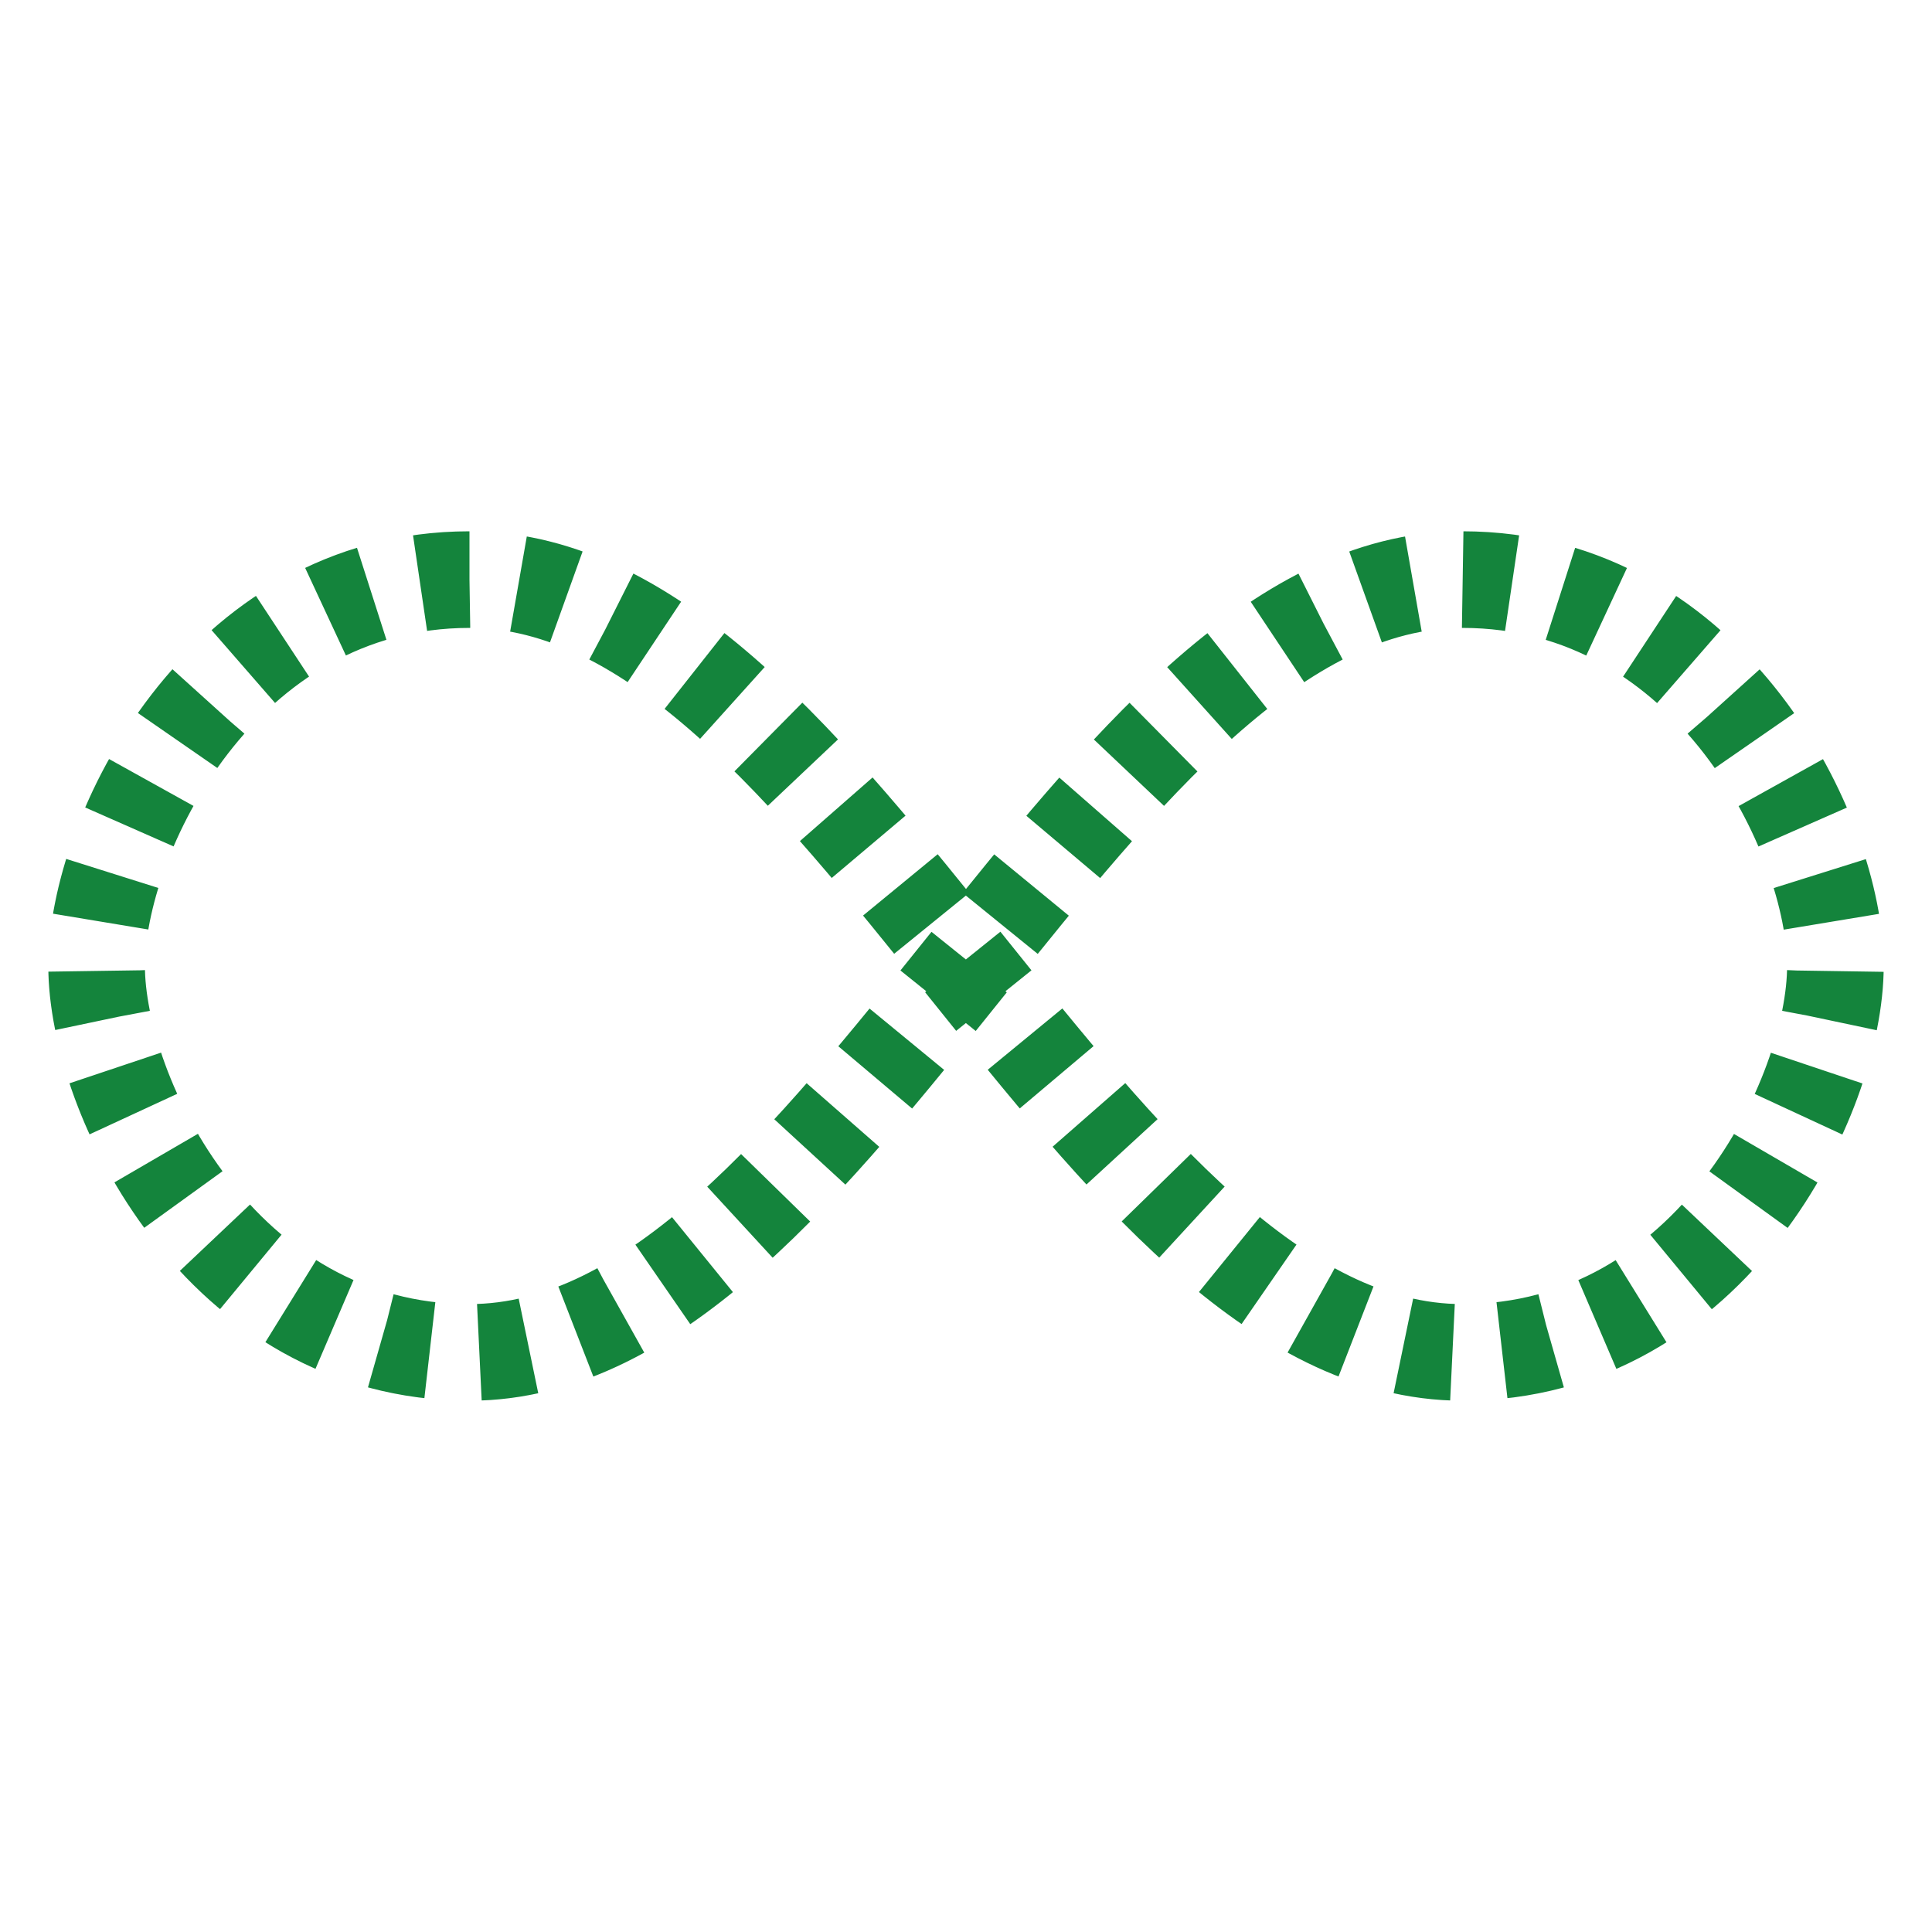
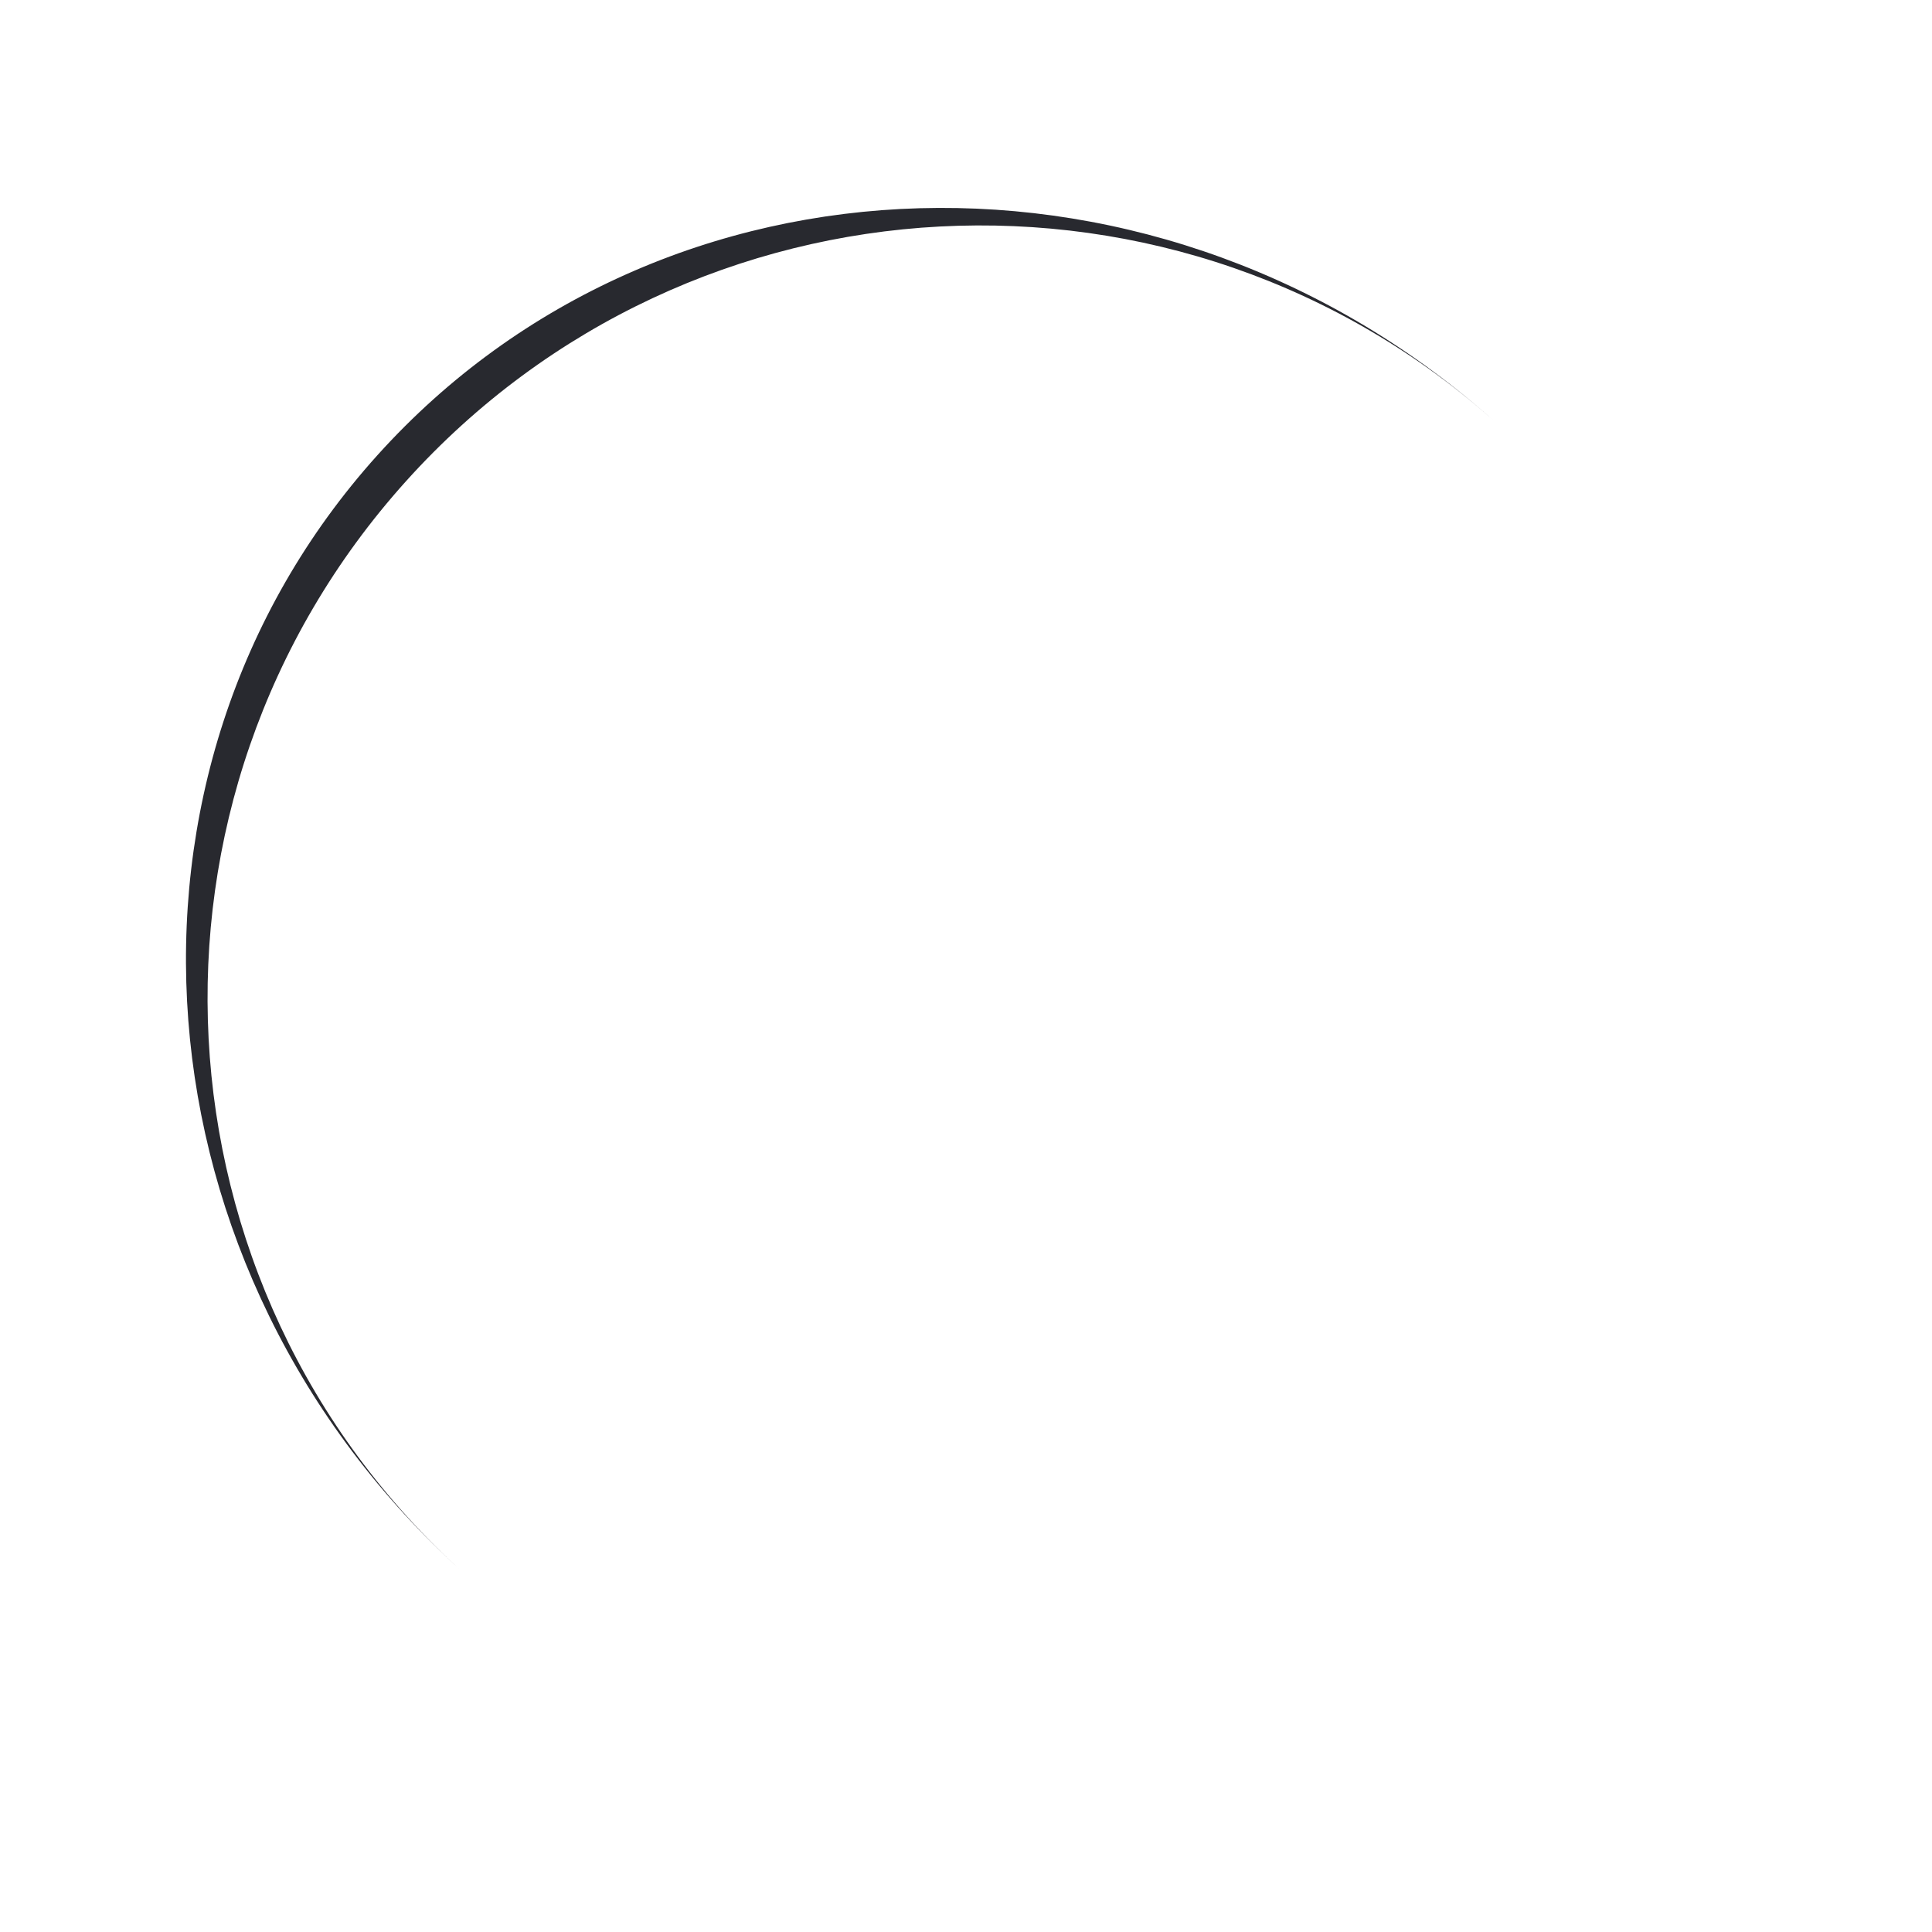
- <svg xmlns="http://www.w3.org/2000/svg" width="200px" height="200px" viewBox="0 0 100 100" preserveAspectRatio="xMidYMid" class="lds-infinity" style="background: none;">
-   <path fill="none" ng-attr-stroke="{{config.stroke}}" ng-attr-stroke-width="{{config.width}}" ng-attr-stroke-dasharray="{{config.dasharray}}" d="M24.3,30C11.4,30,5,43.3,5,50s6.4,20,19.3,20c19.3,0,32.1-40,51.4-40 C88.6,30,95,43.3,95,50s-6.4,20-19.3,20C56.4,70,43.6,30,24.3,30z" stroke="#14843c" stroke-width="5" stroke-dasharray="2.566 2.566">
-     <animate attributeName="stroke-dashoffset" calcMode="linear" values="0;256.589" keyTimes="0;1" dur="1" begin="0s" repeatCount="indefinite" />
+ <svg xmlns="http://www.w3.org/2000/svg" width="200px" height="200px" viewBox="0 0 100 100" preserveAspectRatio="xMidYMid" class="lds-eclipse" style="background: none;">
+   <path ng-attr-d="{{config.pathCmd}}" ng-attr-fill="{{config.color}}" stroke="none" d="M10 50A40 40 0 0 0 90 50A40 42 0 0 1 10 50" fill="#28292f" transform="rotate(132 50 51)">
+     <animateTransform attributeName="transform" type="rotate" calcMode="linear" values="0 50 51;360 50 51" keyTimes="0;1" dur="1s" begin="0s" repeatCount="indefinite" />
  </path>
</svg>
